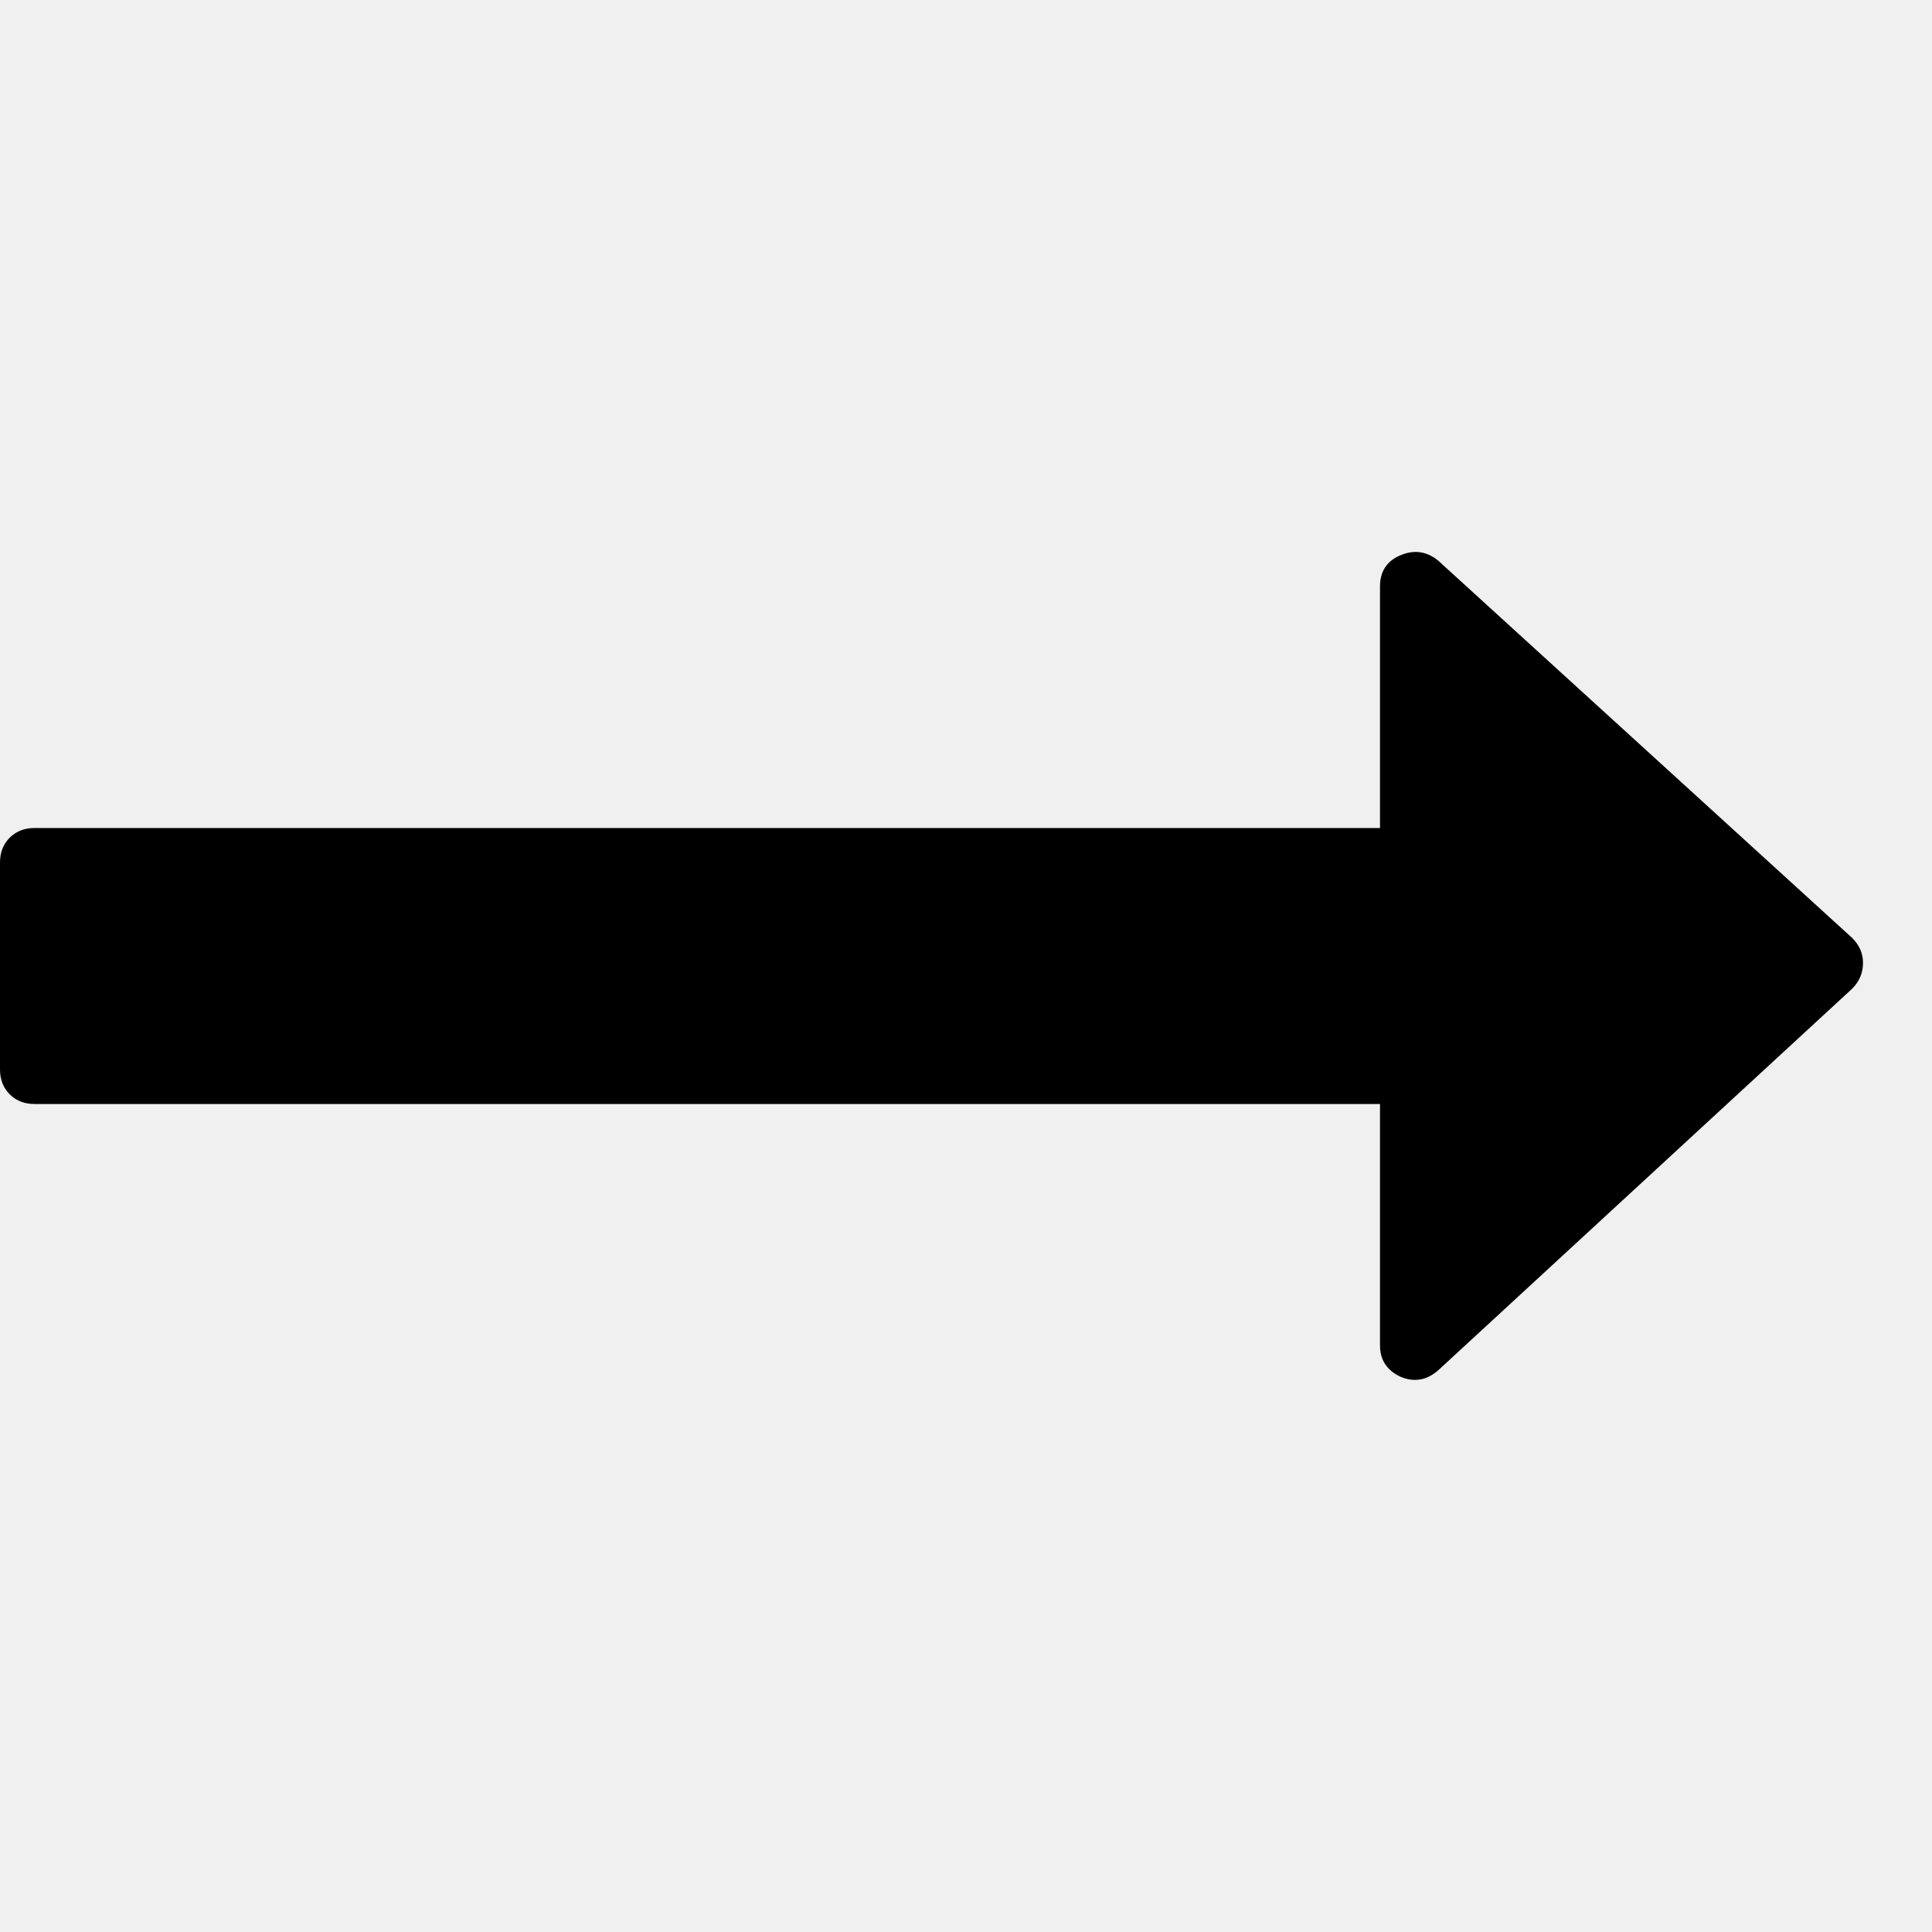
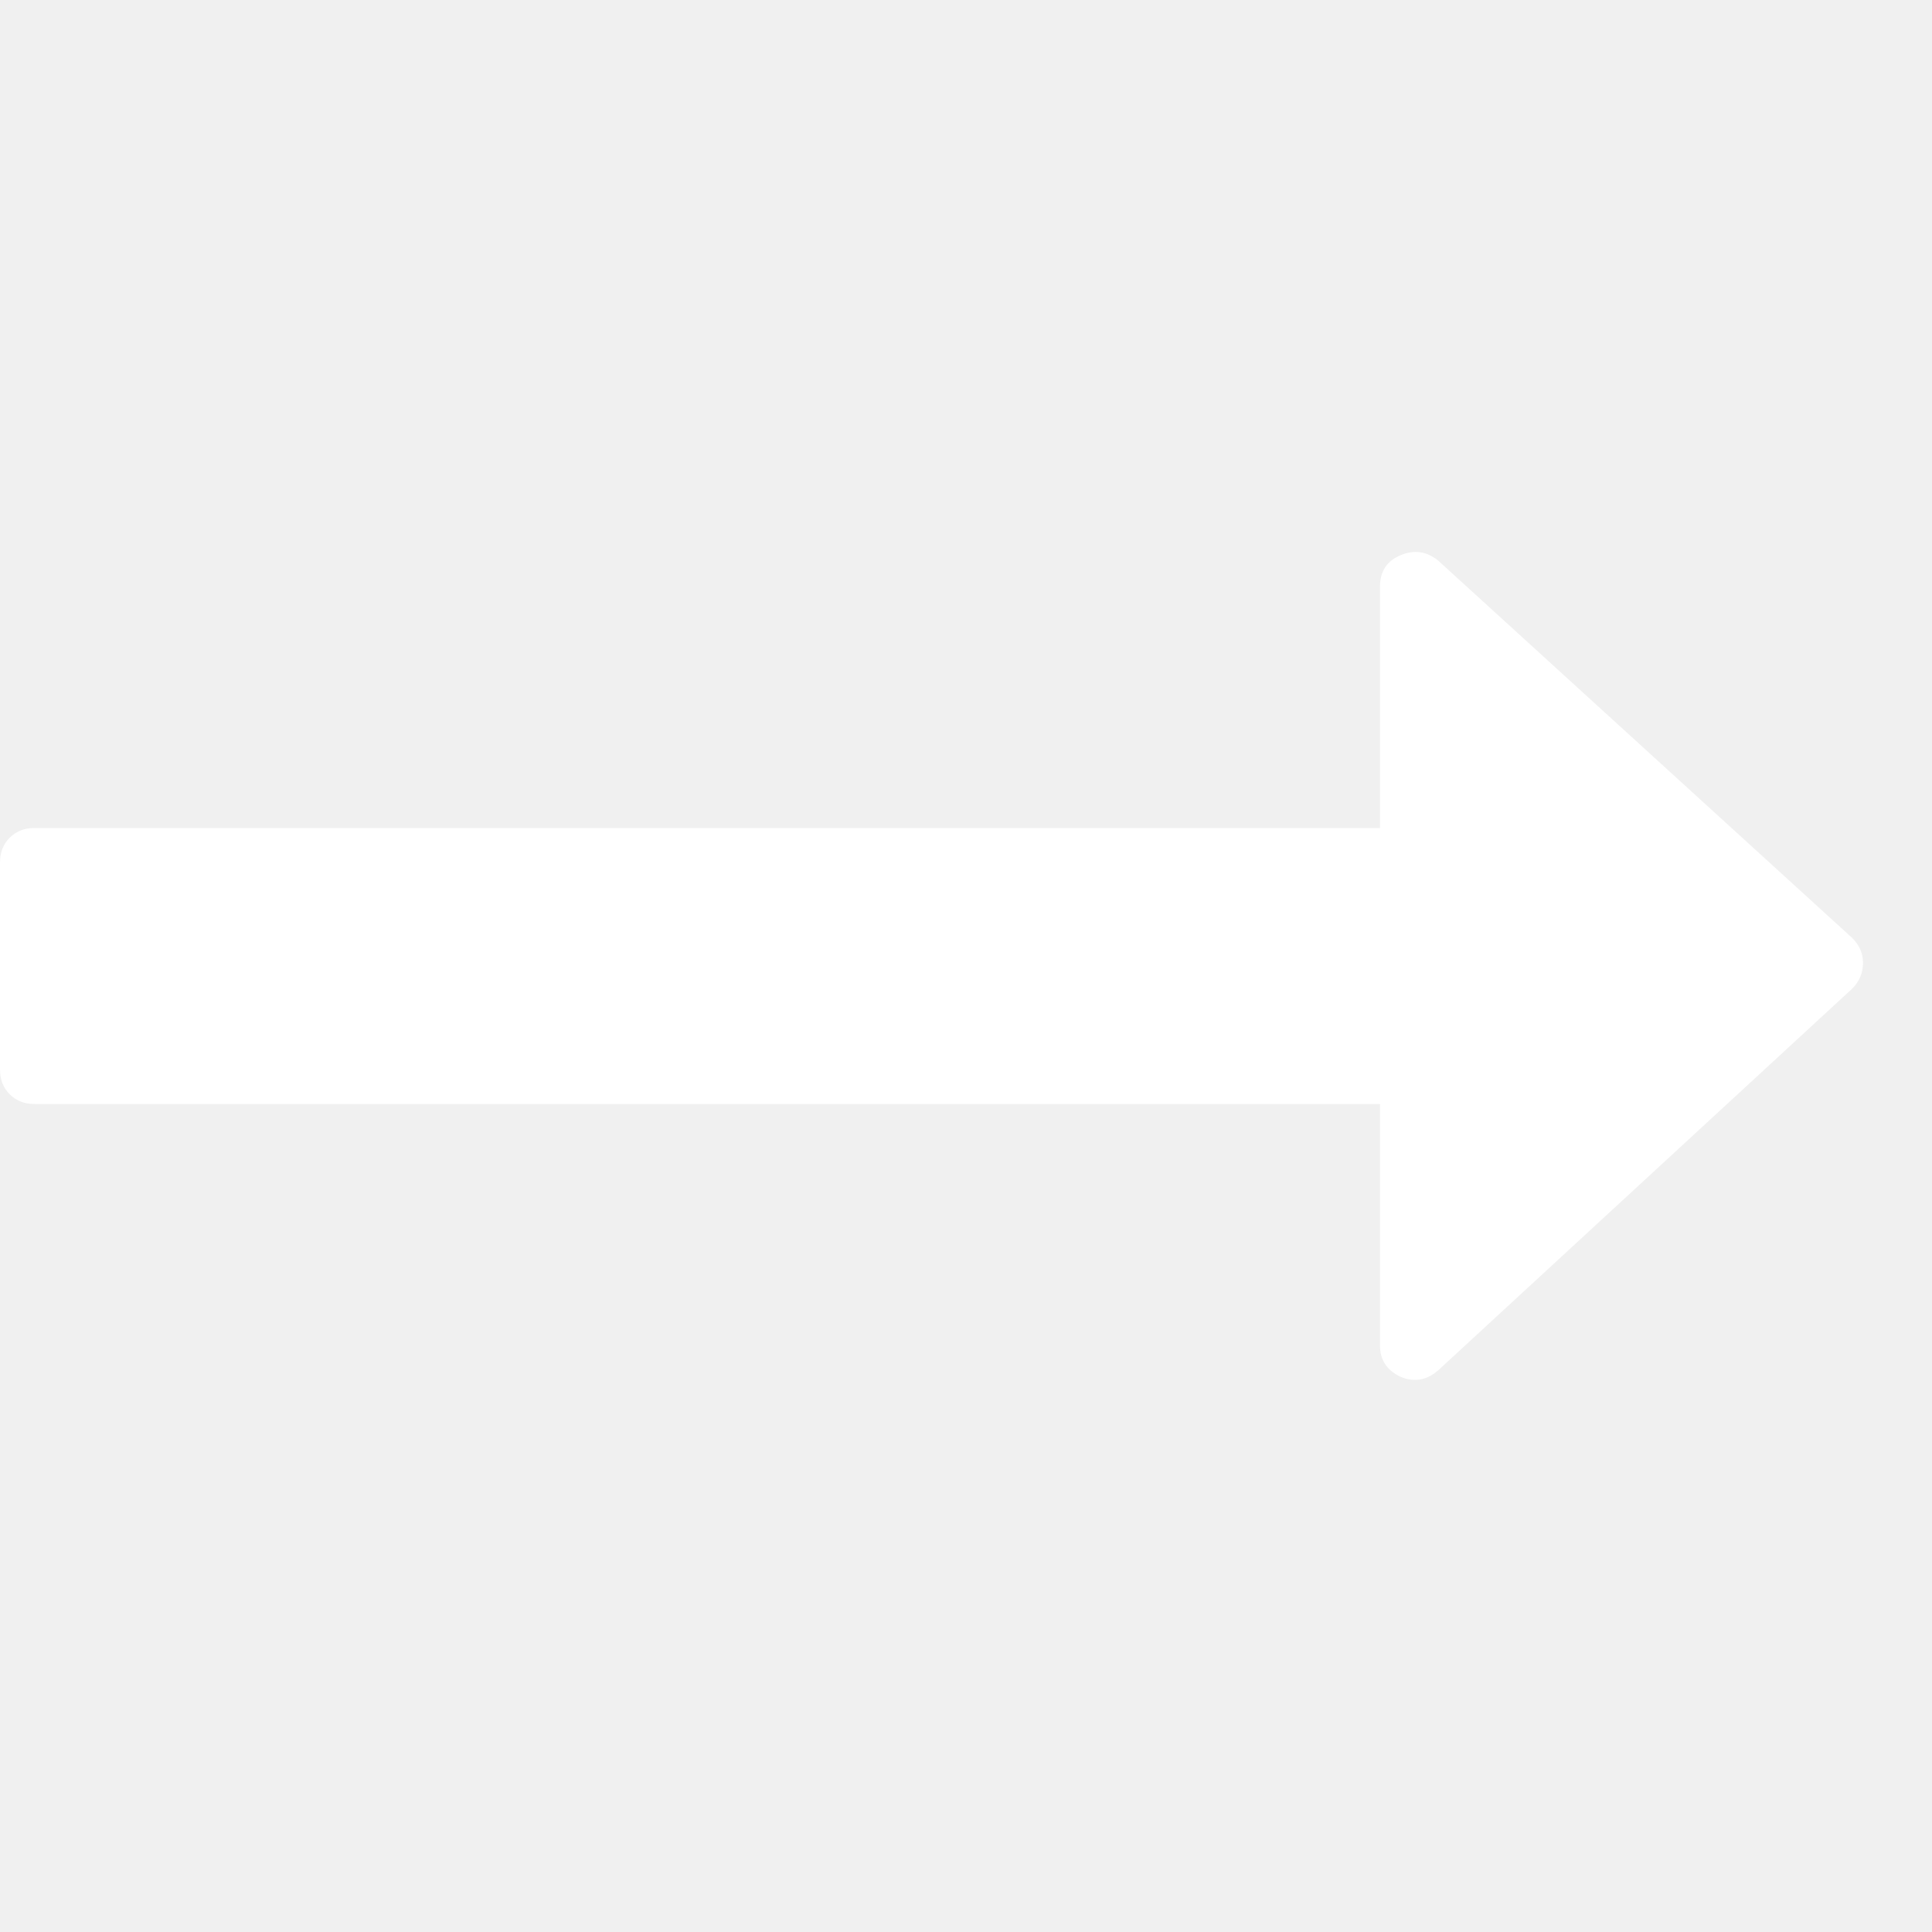
<svg xmlns="http://www.w3.org/2000/svg" version="1.1" baseProfile="tiny" id="Layer_1" x="0px" y="0px" width="16px" height="16px" viewBox="0 0 500 500" xml:space="preserve">
-   <path d="M482.143 249.163q0 3.906-2.79 6.696l-107.143 98.772q-4.464 3.906-9.766 1.674-5.301-2.511-5.301-8.091v-62.5h-348.214q-3.906 0-6.417-2.511t-2.511-6.417v-53.571q0-3.906 2.511-6.417t6.417-2.511h348.214v-62.5q0-5.859 5.301-8.091t9.766 1.395l107.143 97.656q2.79 2.79 2.79 6.417z" fill="#000000" />
+   <path d="M482.143 249.163q0 3.906-2.79 6.696l-107.143 98.772q-4.464 3.906-9.766 1.674-5.301-2.511-5.301-8.091v-62.5h-348.214q-3.906 0-6.417-2.511t-2.511-6.417v-53.571q0-3.906 2.511-6.417t6.417-2.511h348.214v-62.5q0-5.859 5.301-8.091t9.766 1.395l107.143 97.656q2.79 2.79 2.79 6.417z" fill="#ffffff" />
</svg>
